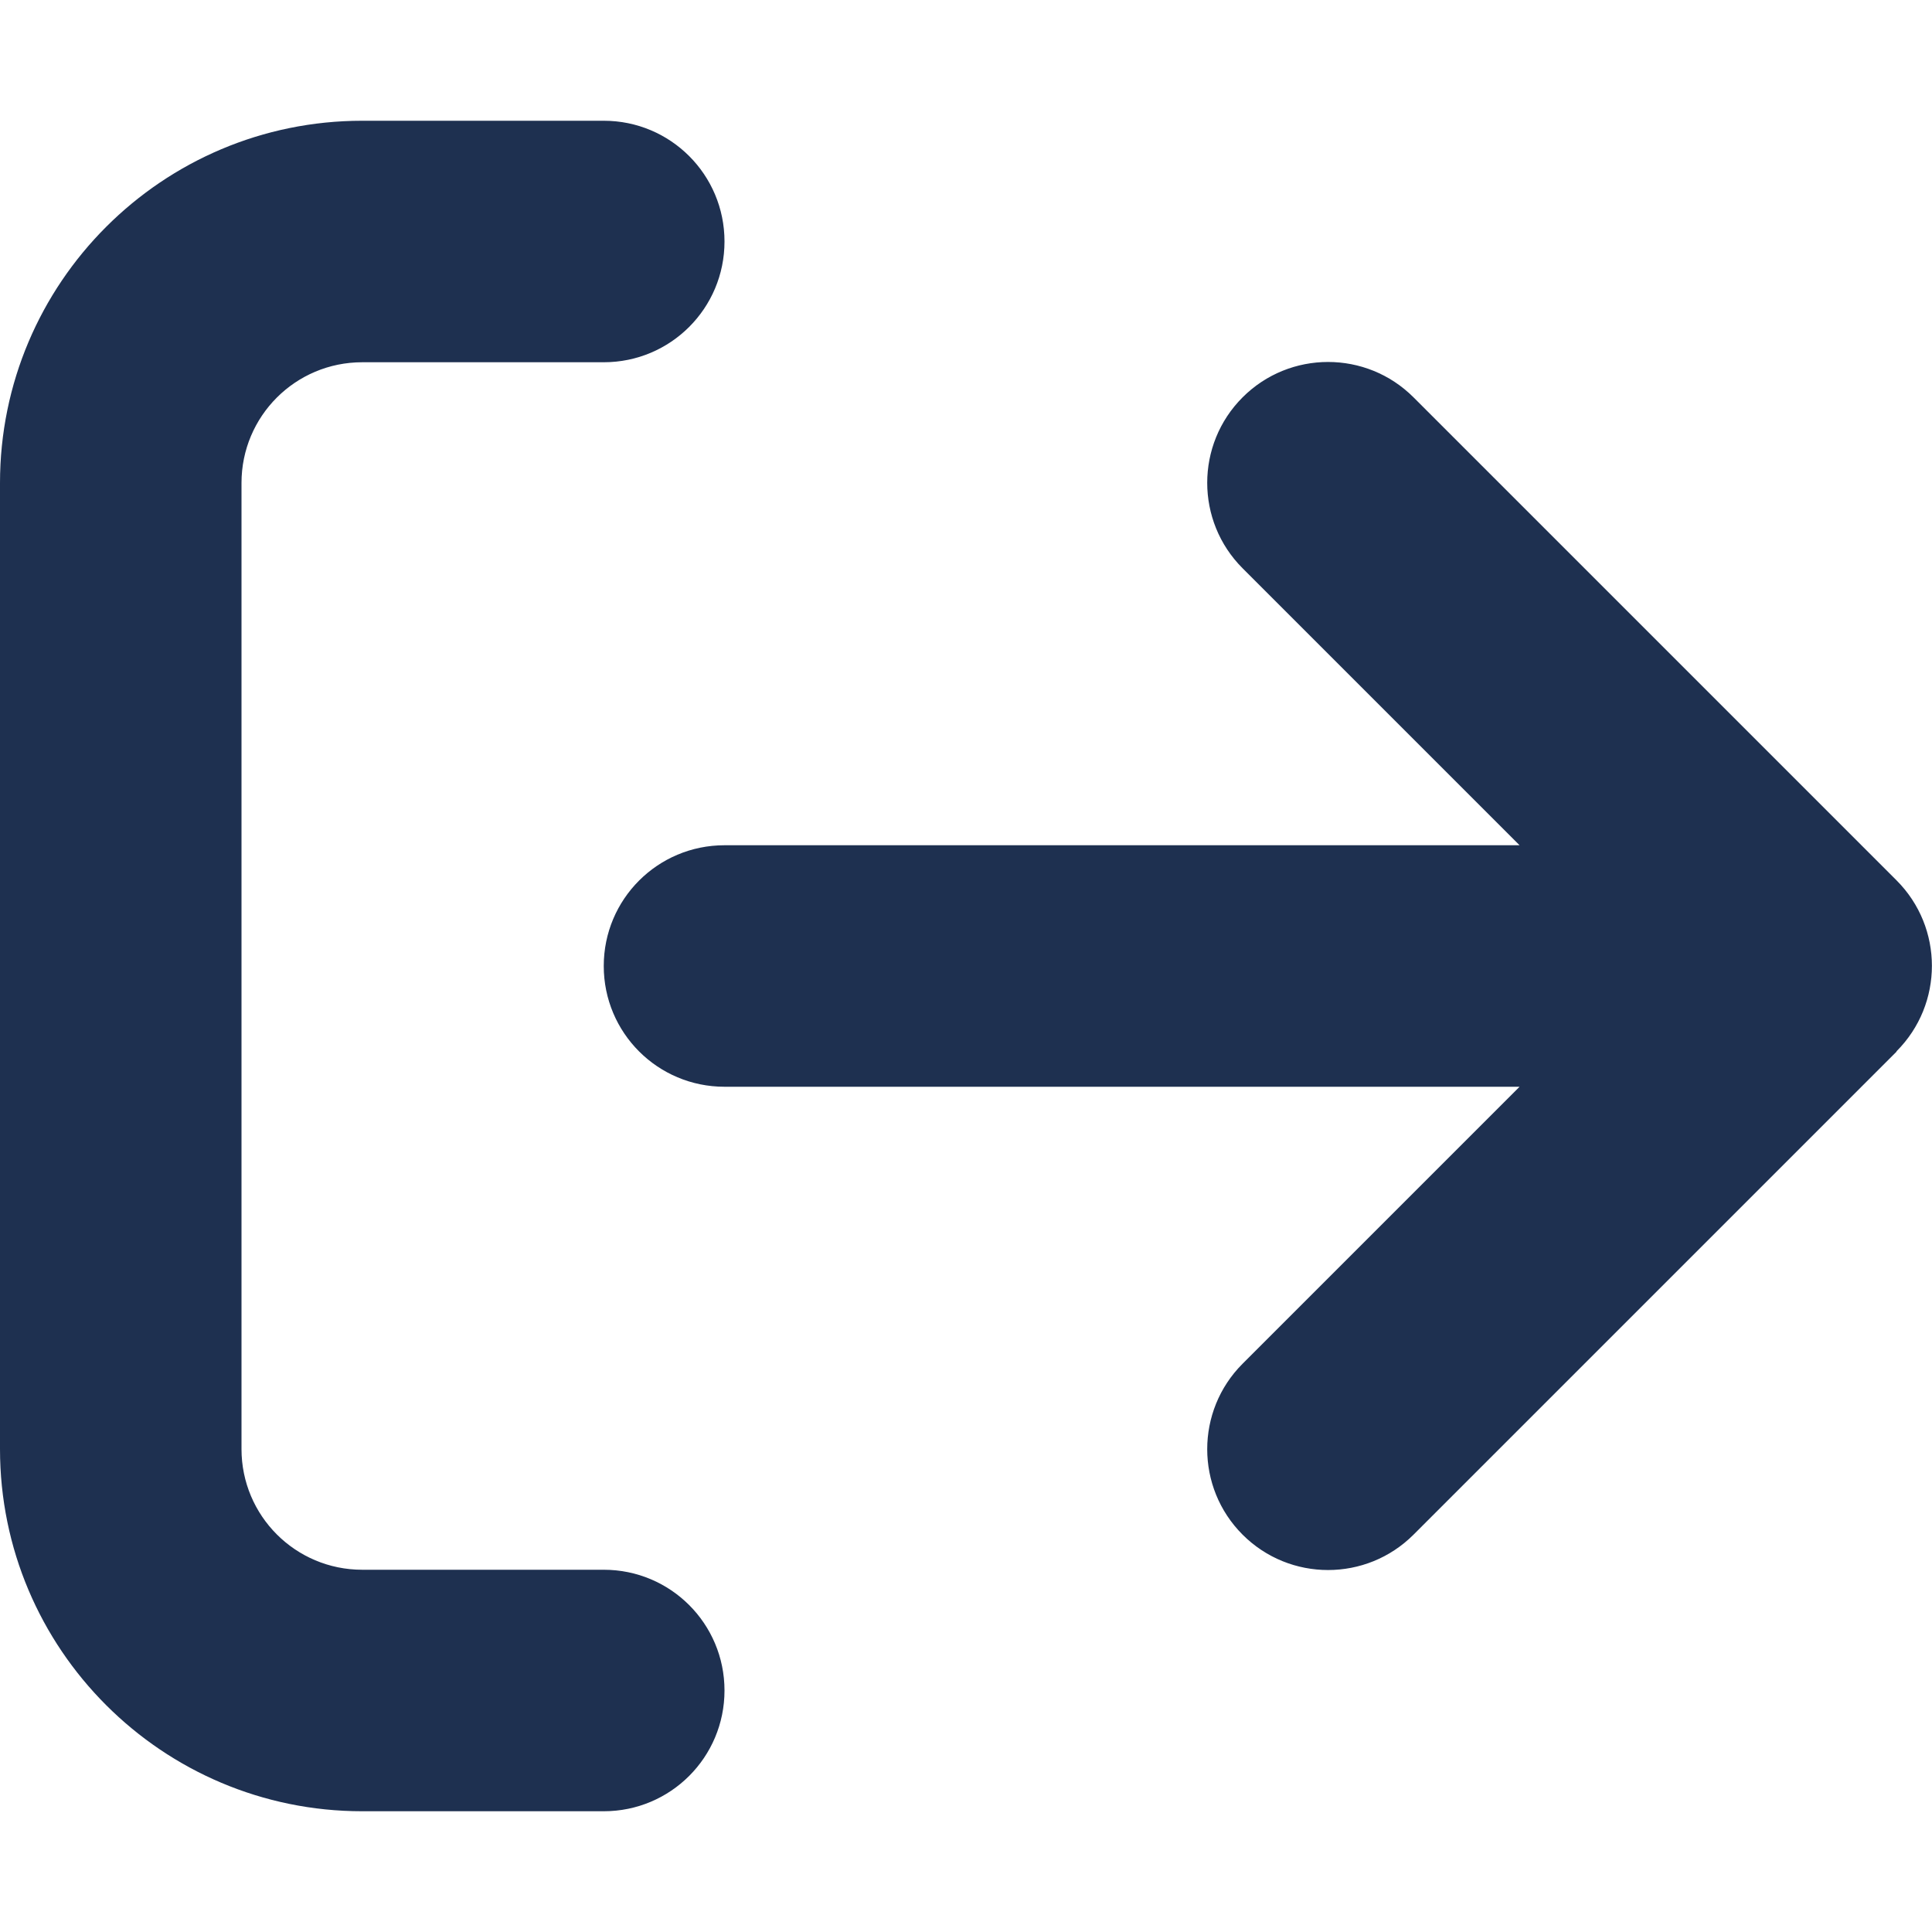
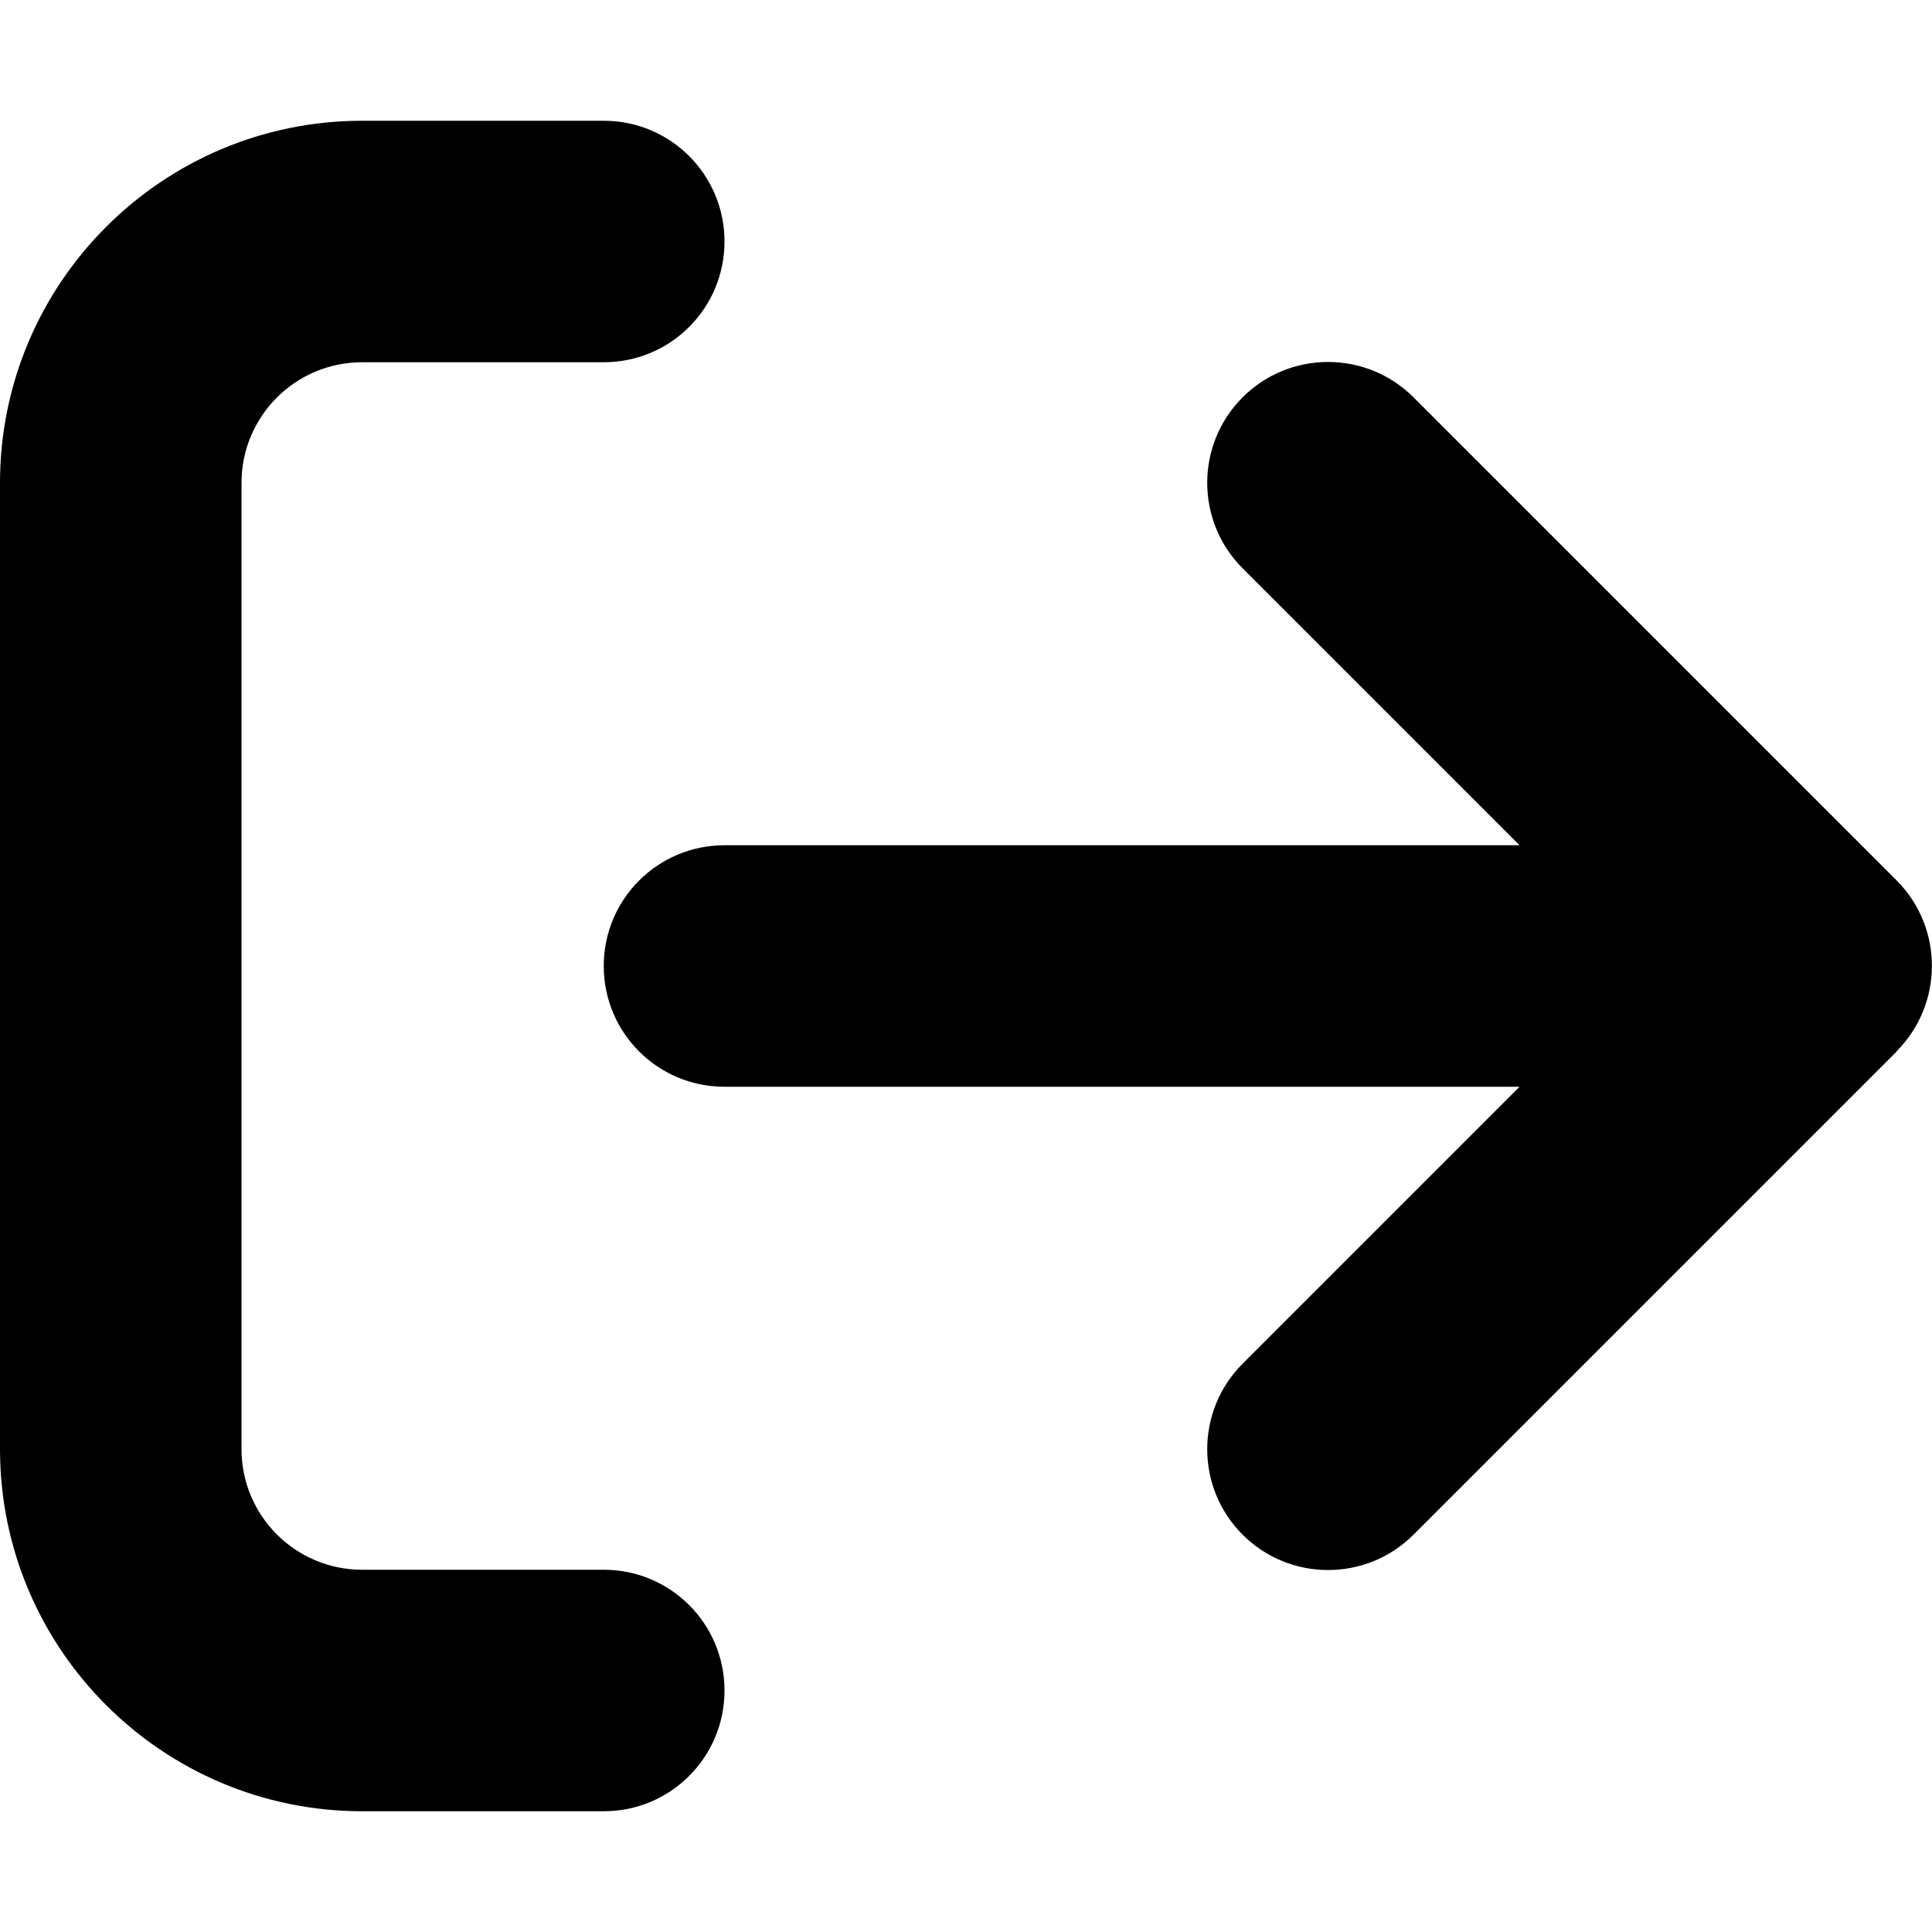
<svg xmlns="http://www.w3.org/2000/svg" height="16" width="16" viewBox="0 0 512 512">
-   <path opacity="1" fill="#1E3050" d="M502.6 278.6c12.5-12.5 12.5-32.8 0-45.3l-128-128c-12.5-12.5-32.8-12.5-45.3 0s-12.5 32.8 0 45.3L402.7 224 192 224c-17.7 0-32 14.3-32 32s14.3 32 32 32l210.7 0-73.4 73.4c-12.5 12.5-12.5 32.8 0 45.3s32.8 12.5 45.3 0l128-128zM160 96c17.7 0 32-14.3 32-32s-14.3-32-32-32L96 32C43 32 0 75 0 128L0 384c0 53 43 96 96 96l64 0c17.7 0 32-14.3 32-32s-14.3-32-32-32l-64 0c-17.7 0-32-14.3-32-32l0-256c0-17.7 14.3-32 32-32l64 0z" />
+   <path opacity="1" fill="f1f1f1" d="M502.6 278.6c12.5-12.5 12.5-32.8 0-45.3l-128-128c-12.5-12.5-32.8-12.5-45.3 0s-12.5 32.8 0 45.3L402.7 224 192 224c-17.7 0-32 14.3-32 32s14.3 32 32 32l210.7 0-73.4 73.4c-12.5 12.5-12.5 32.8 0 45.3s32.8 12.5 45.3 0l128-128zM160 96c17.7 0 32-14.3 32-32s-14.3-32-32-32L96 32C43 32 0 75 0 128L0 384c0 53 43 96 96 96l64 0c17.7 0 32-14.3 32-32s-14.3-32-32-32l-64 0c-17.7 0-32-14.3-32-32l0-256c0-17.7 14.3-32 32-32l64 0z" />
</svg>
